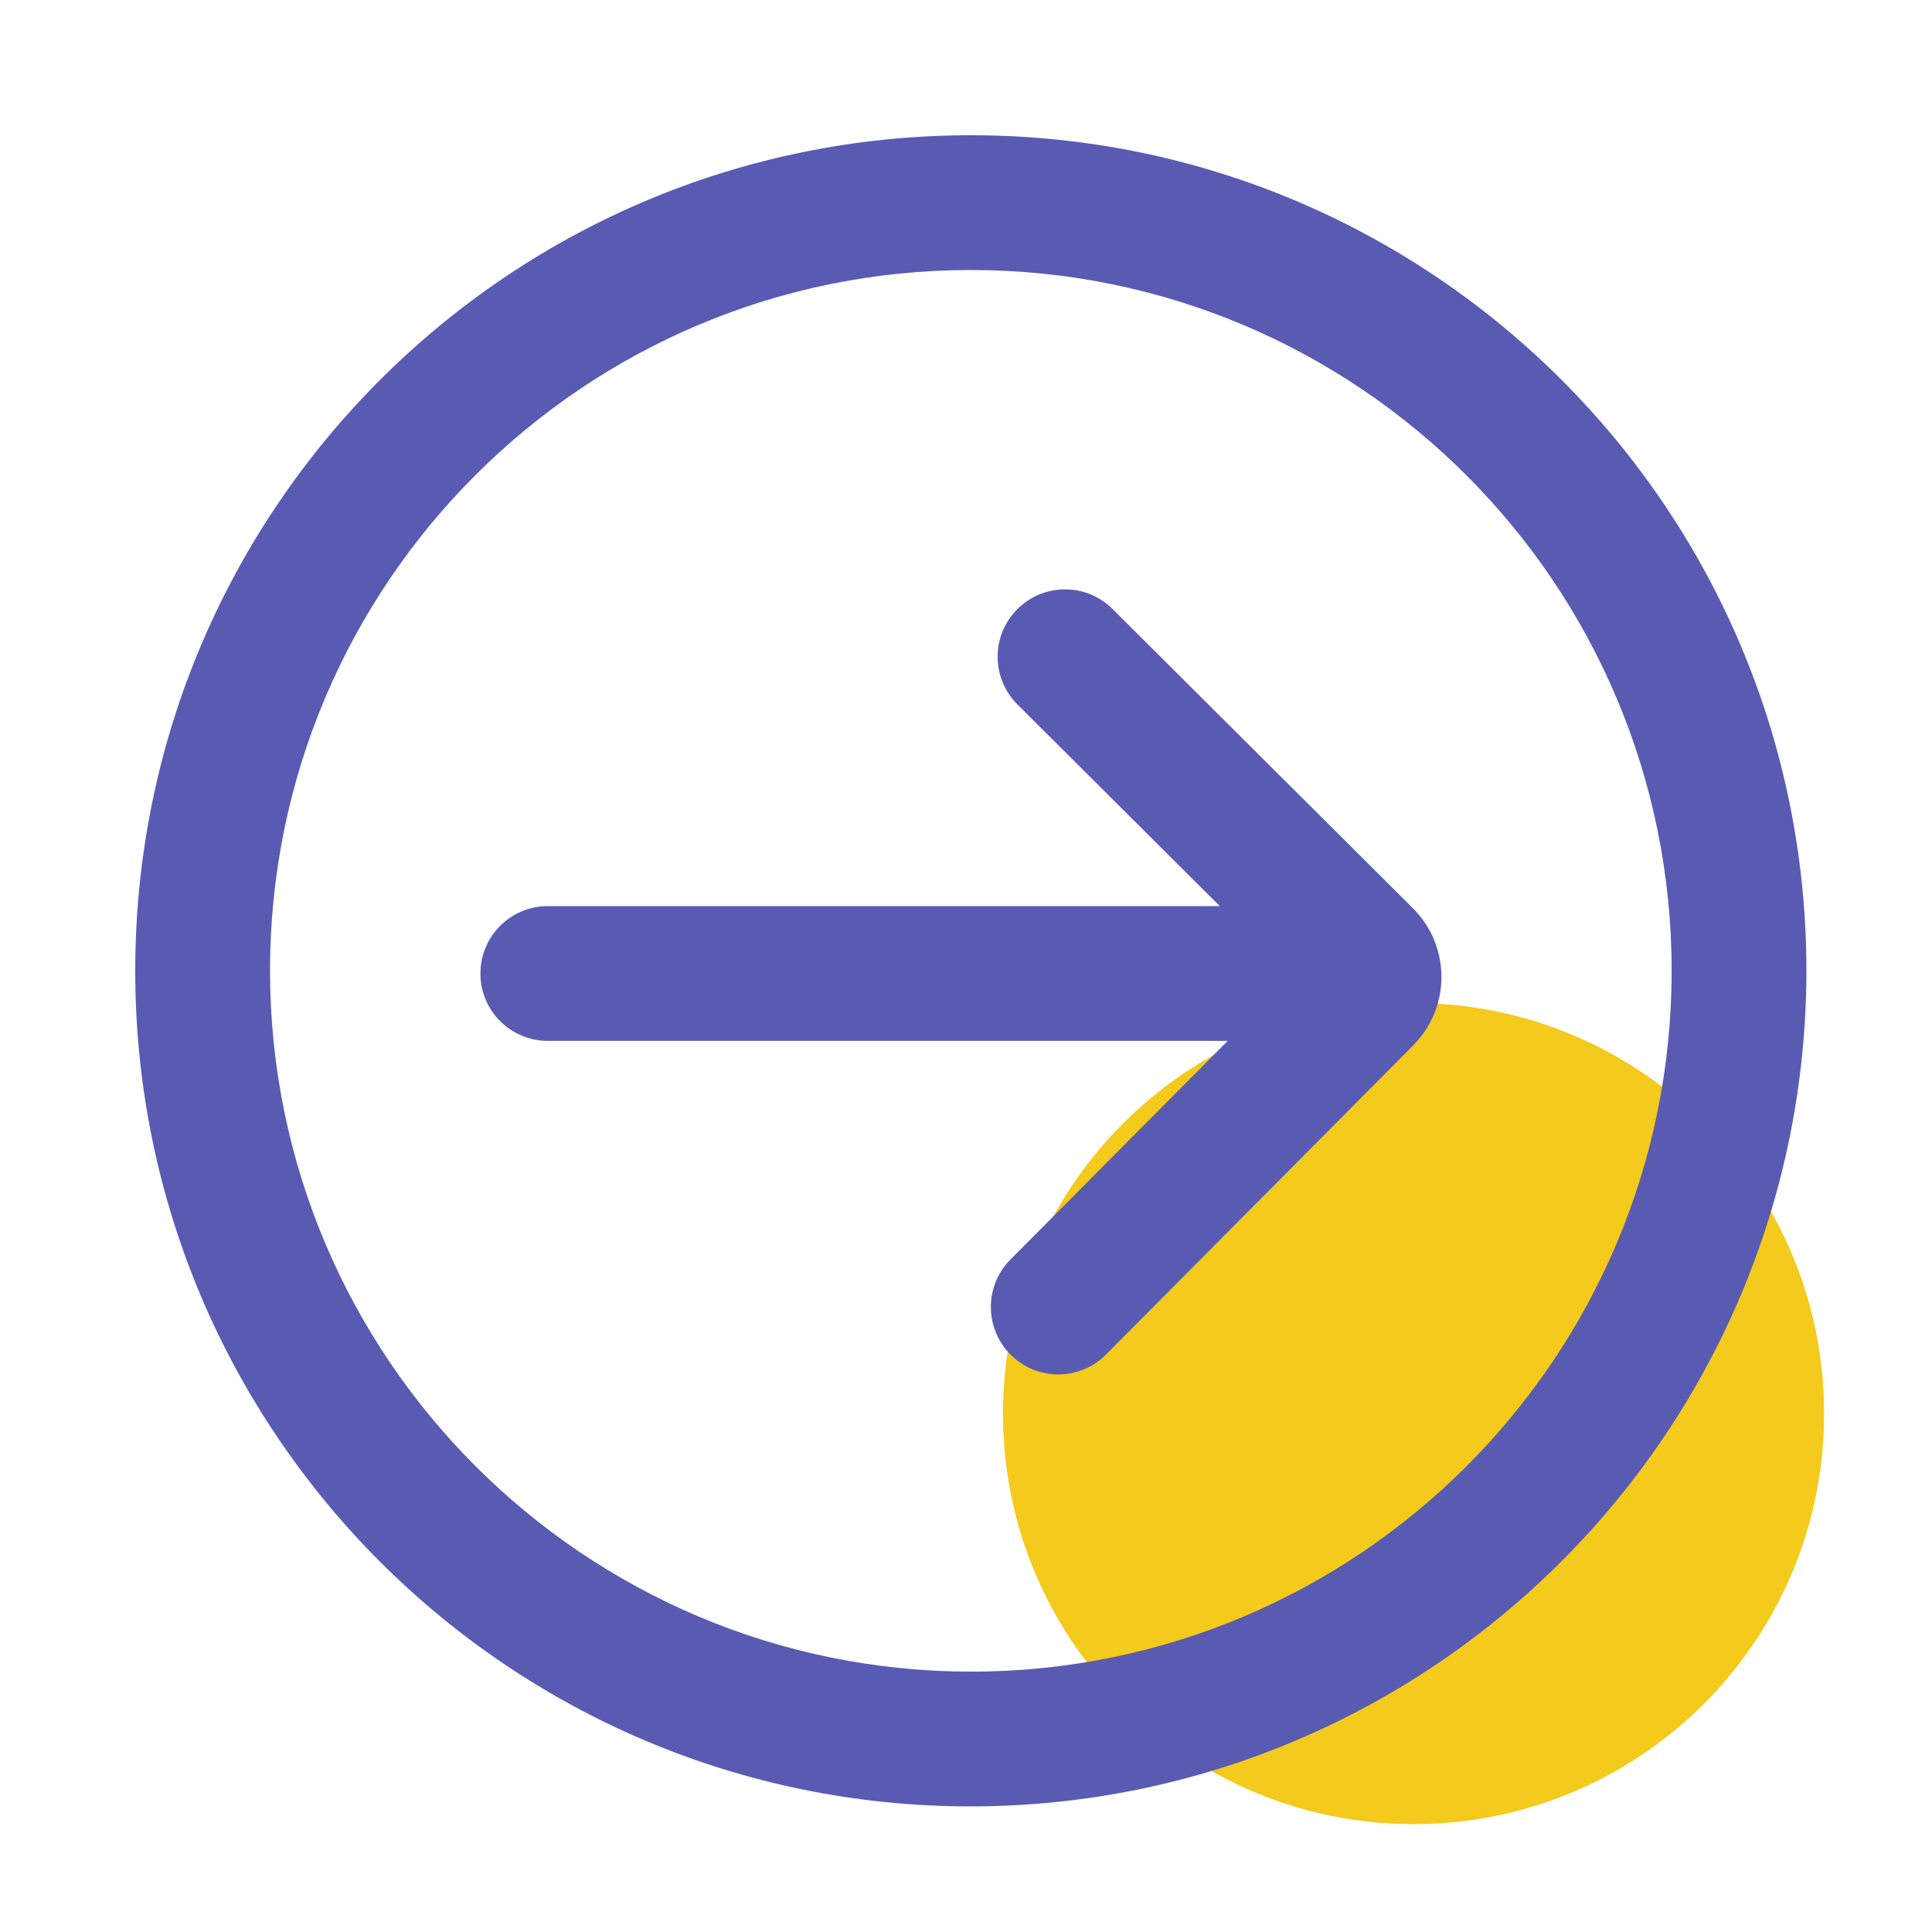
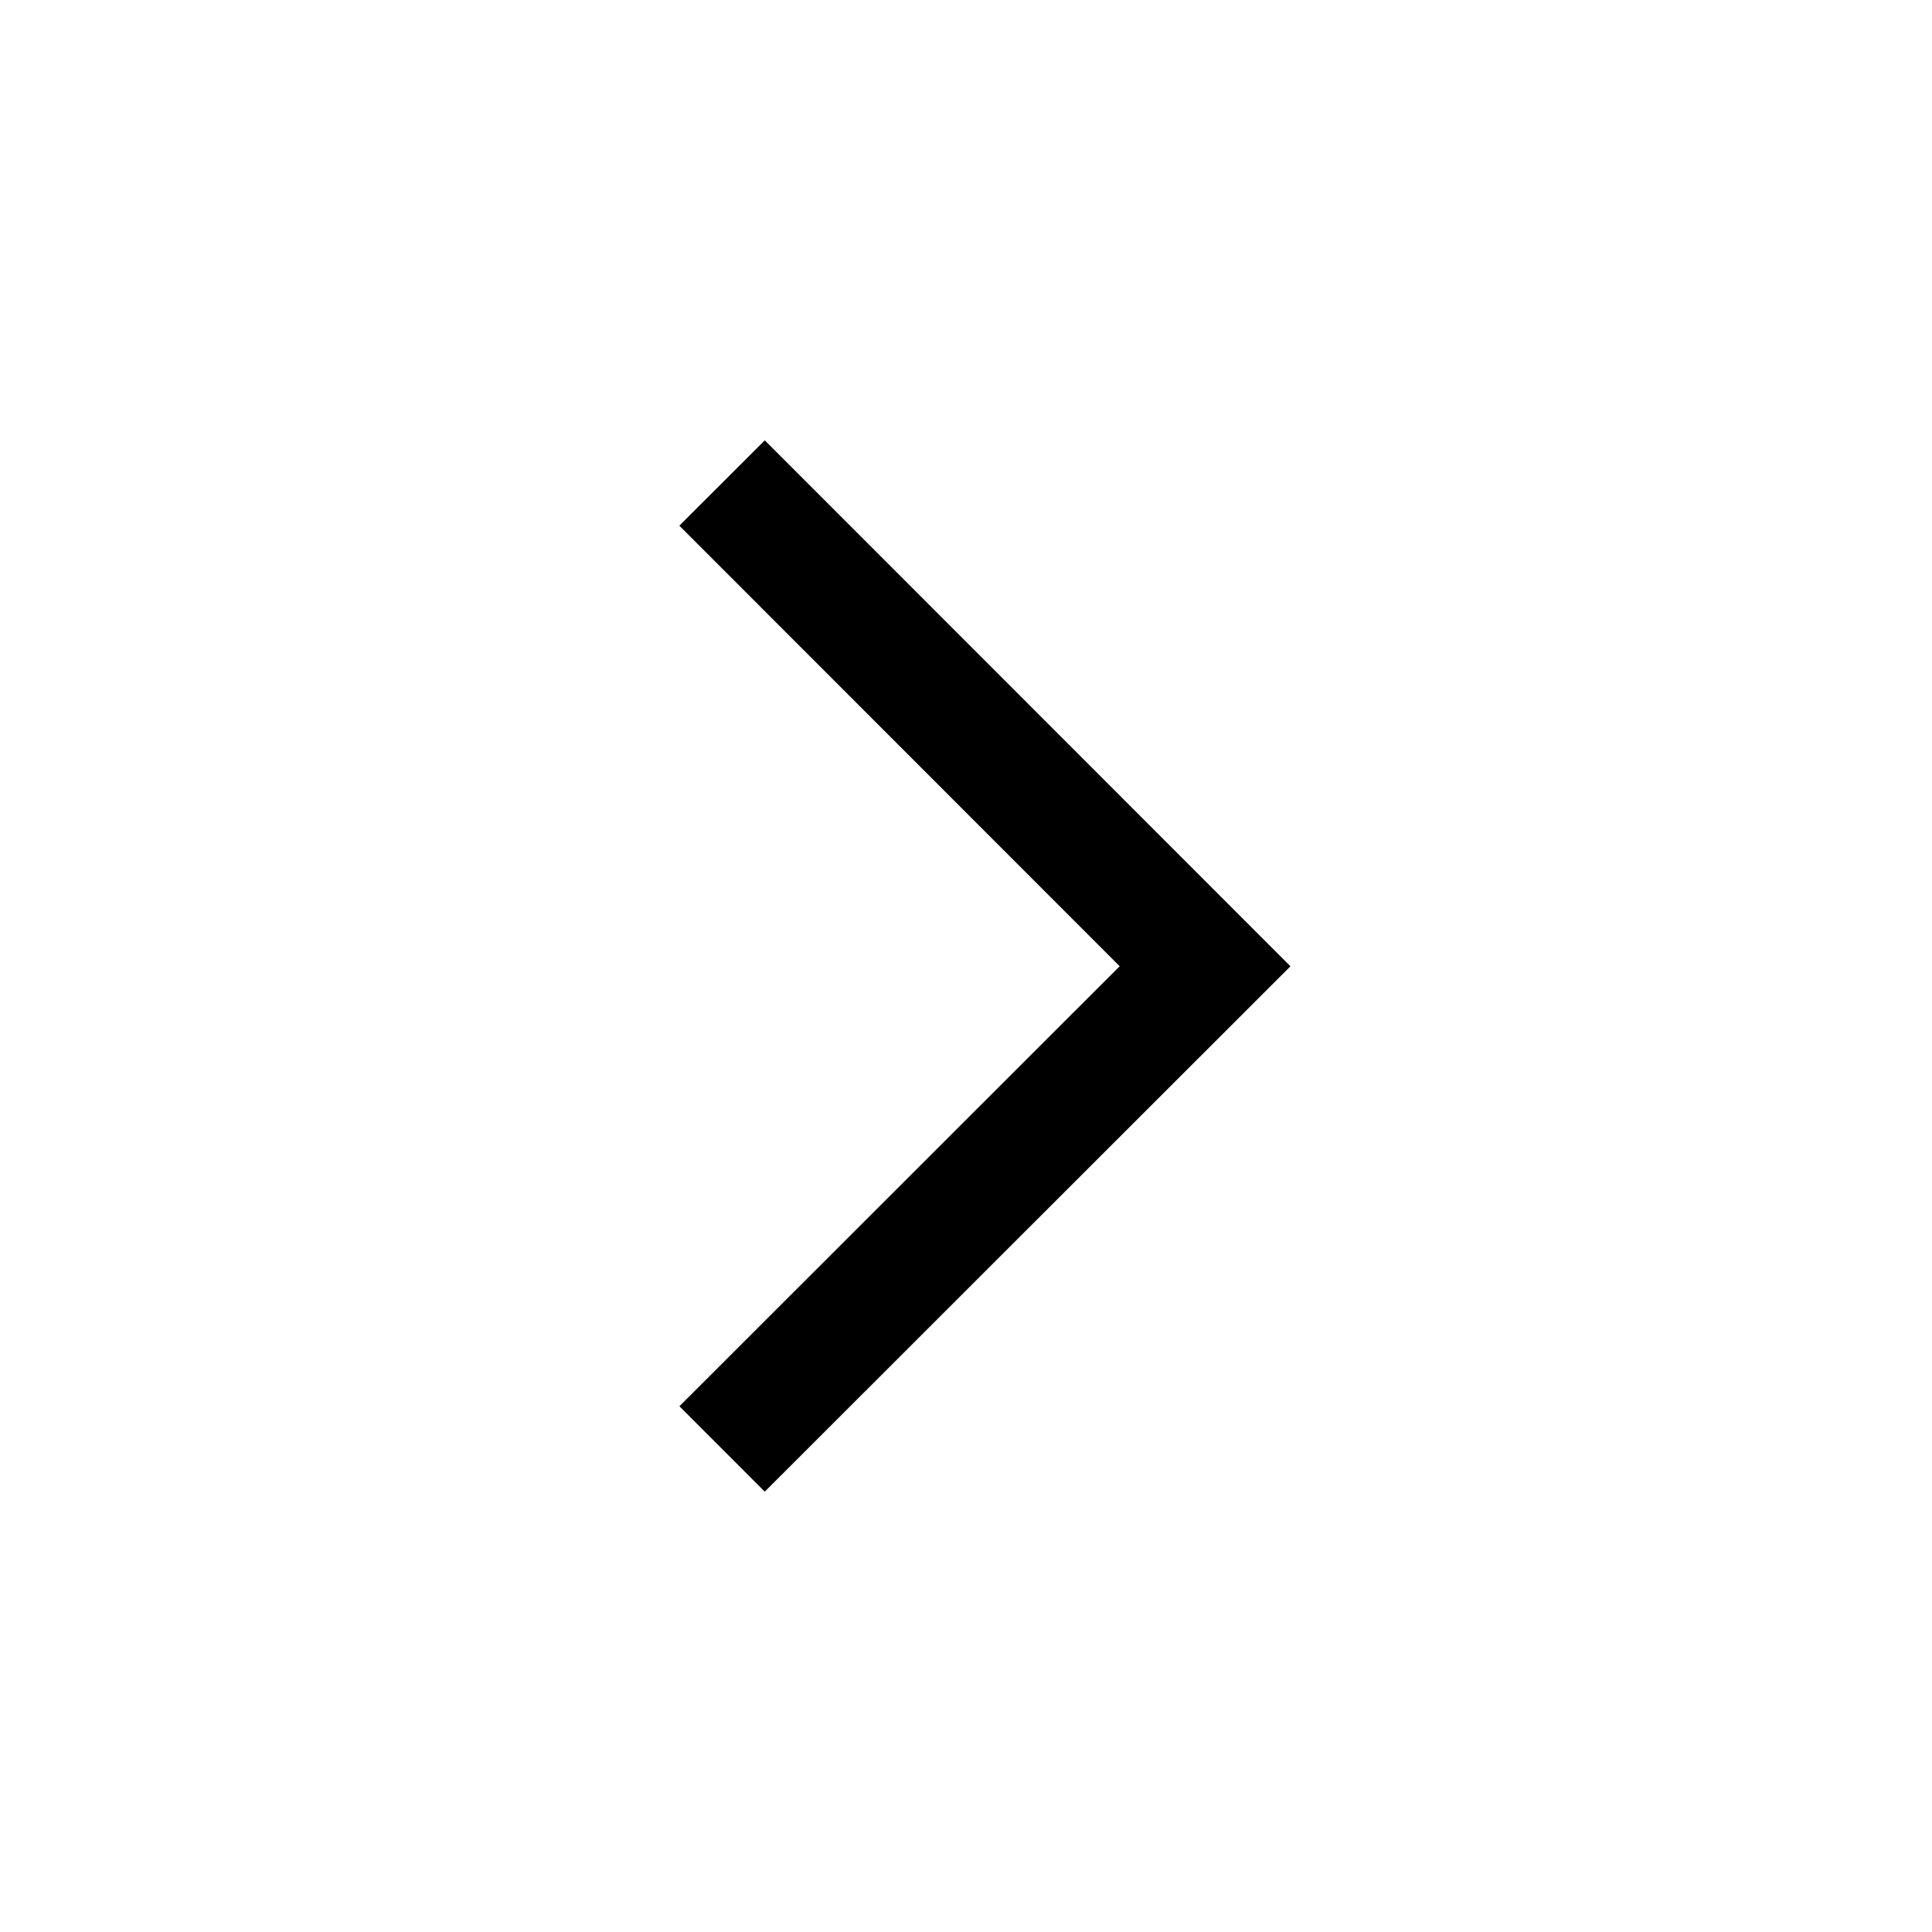
- <svg xmlns="http://www.w3.org/2000/svg" t="1591954721589" class="icon" viewBox="0 0 1024 1024" version="1.1" p-id="17971" width="200" height="200">
+ <svg xmlns="http://www.w3.org/2000/svg" t="1596457915494" class="icon" viewBox="0 0 1024 1024" version="1.1" p-id="6441" width="200" height="200">
  <defs>
    <style type="text/css" />
  </defs>
-   <path d="M966.81 749.225a217.6 217.6 0 1 0-217.6 217.6 217.6 217.6 0 0 0 217.6-217.6z" fill="#F4CA1C" p-id="17972" />
-   <path d="M957.44 514.56a442.88 442.88 0 1 0-442.88 442.88 443.392 443.392 0 0 0 442.88-442.88z m-814.326 0a371.446 371.446 0 1 1 371.446 371.446A371.866 371.866 0 0 1 143.114 514.56z m605.998 39.424a51.415 51.415 0 0 0-0.195-72.556l-159.232-158.638a35.712 35.712 0 0 0-50.412 50.601L646.513 480.256H290.345a35.717 35.717 0 1 0 0 71.434h360.366L535.552 667.566a35.717 35.717 0 1 0 50.688 50.35z" fill="#595BB3" p-id="17973" />
+   <path d="M593.451 512.128L360.064 278.613l45.291-45.227 278.613 278.763L405.333 790.613l-45.227-45.269z" p-id="6442" fill="#000000" />
</svg>
